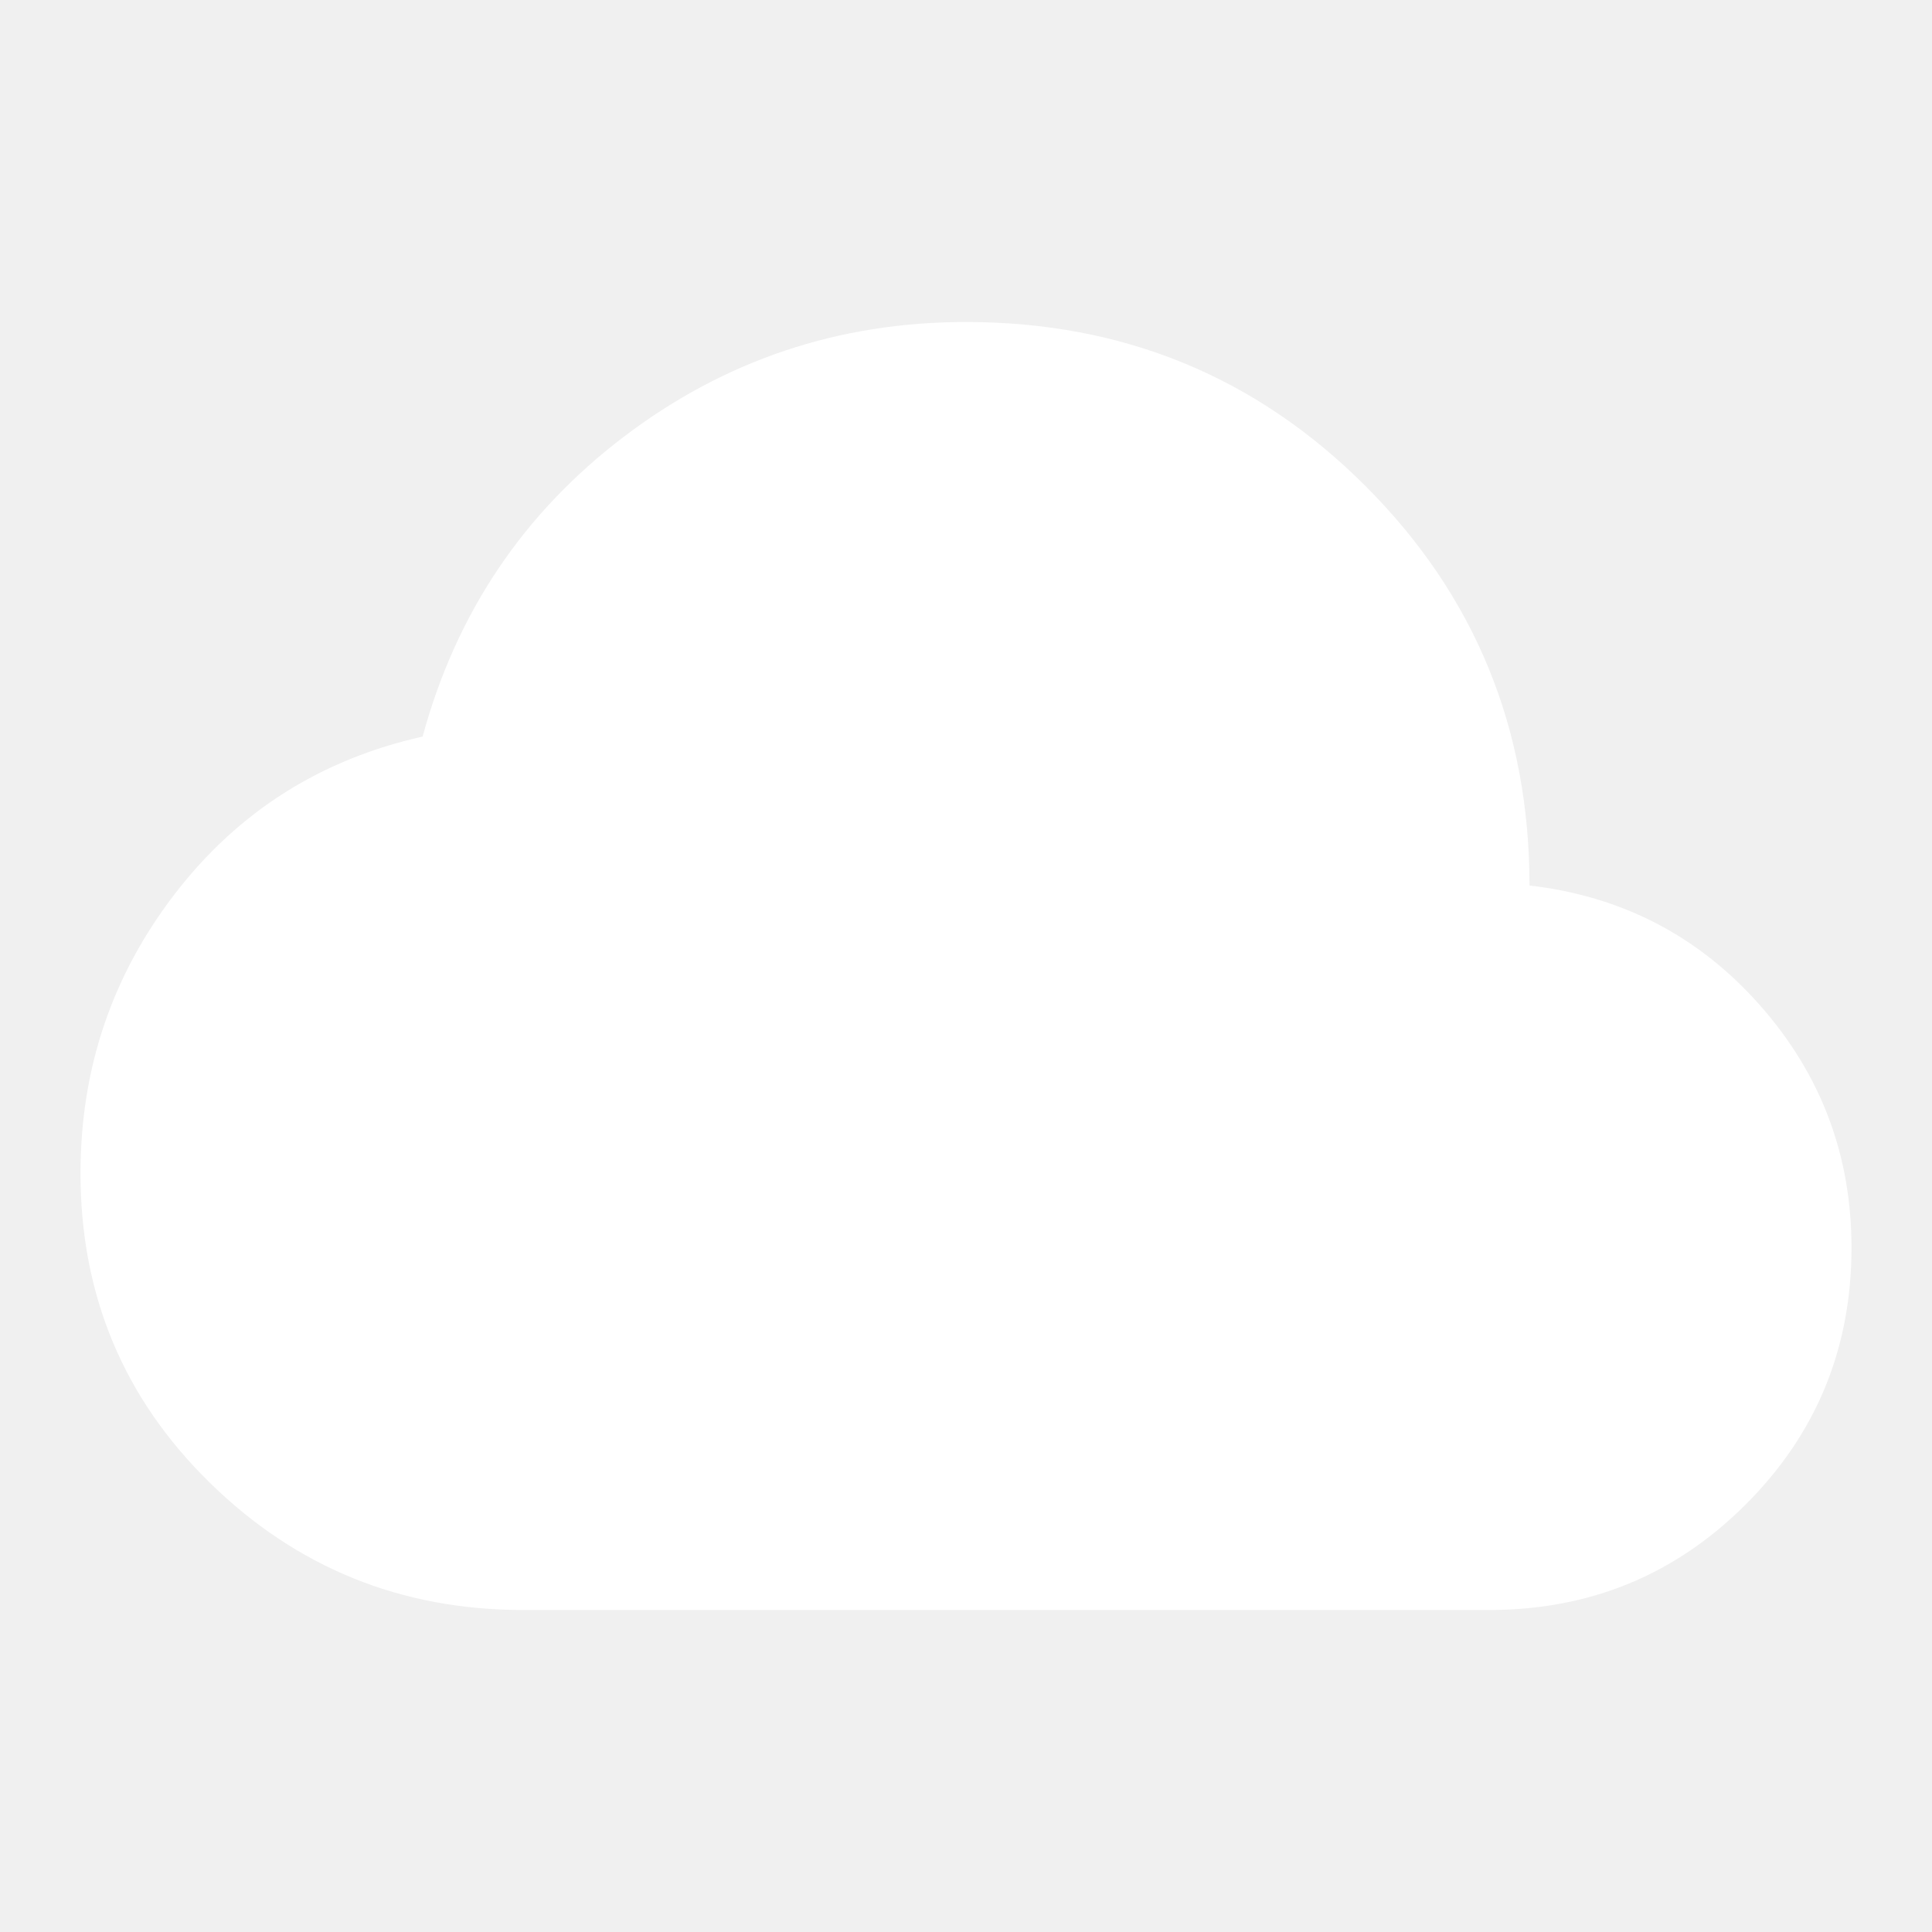
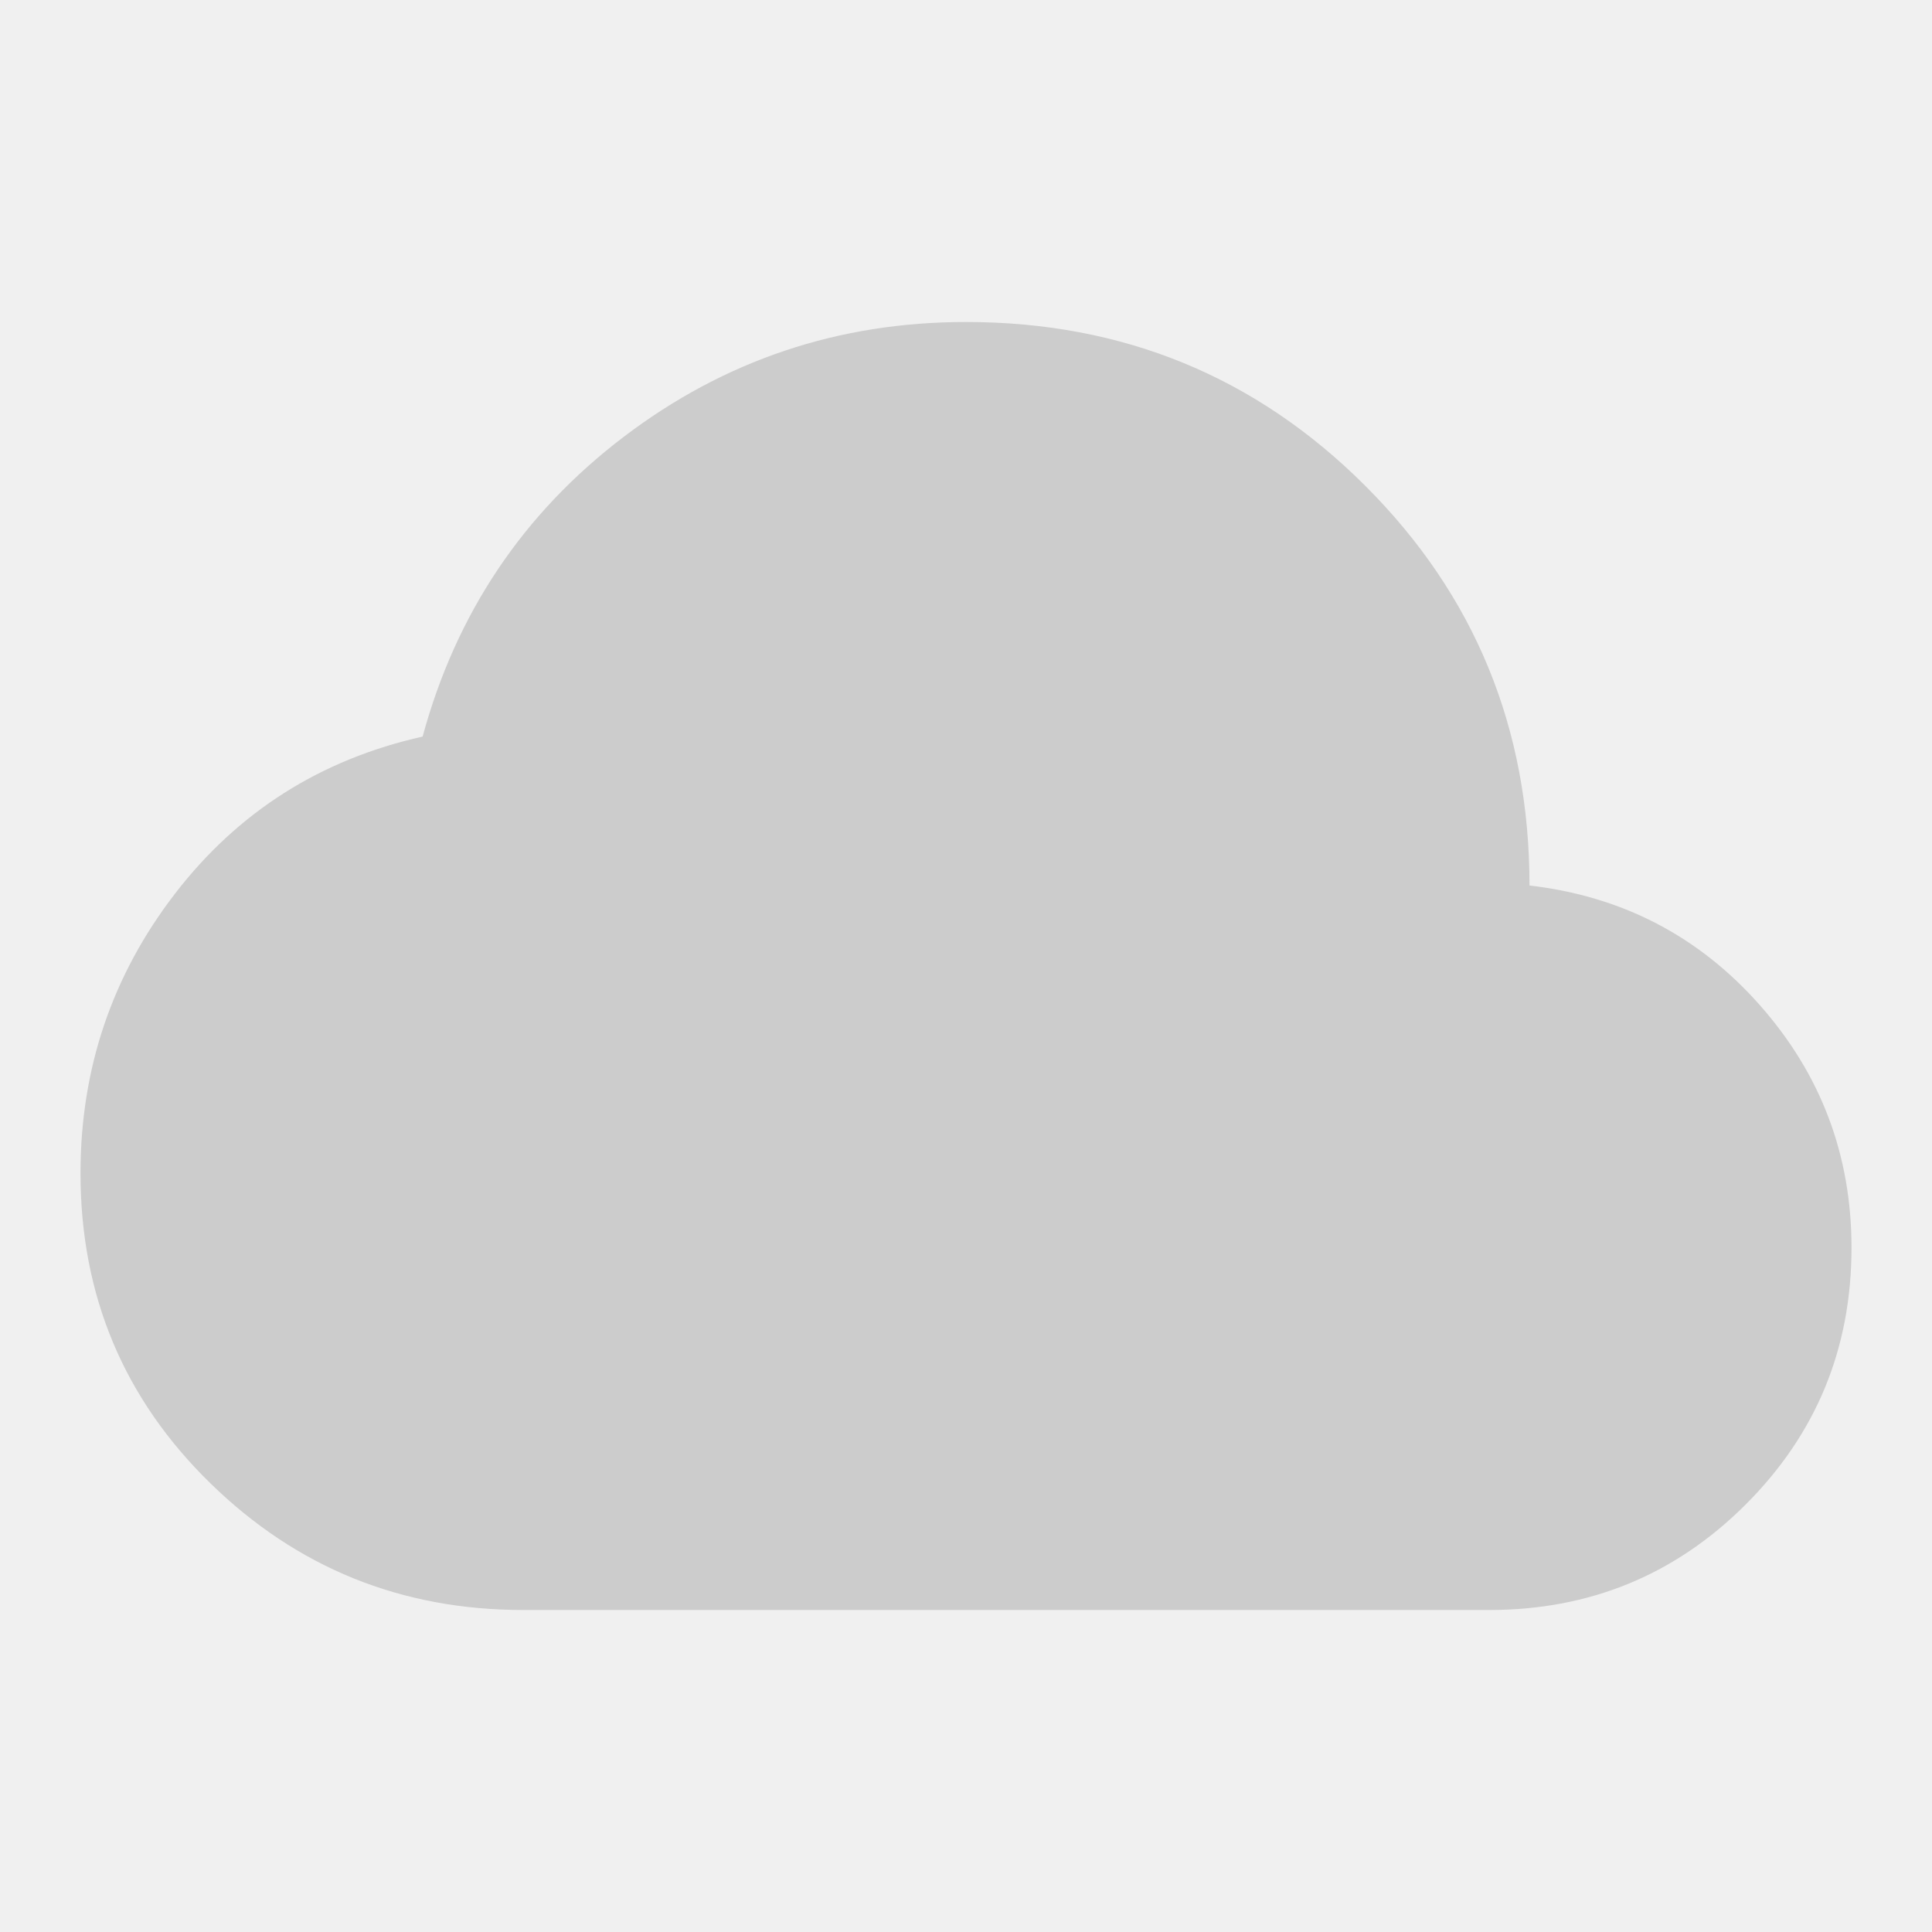
- <svg xmlns="http://www.w3.org/2000/svg" height="24px" viewBox="0 -960 960 960" width="24px" fill="#FFFFFF">
+ <svg xmlns="http://www.w3.org/2000/svg" height="24px" viewBox="0 -960 960 960" width="24px" fill="#CCCCCC">
  <path d="M260-160q-91 0-155.5-63T40-377q0-78 47-139t123-78q25-92 100-149t170-57q117 0 198.5 81.5T760-520q69 8 114.5 59.5T920-340q0 75-52.5 127.5T740-160H260Z" />
</svg>
